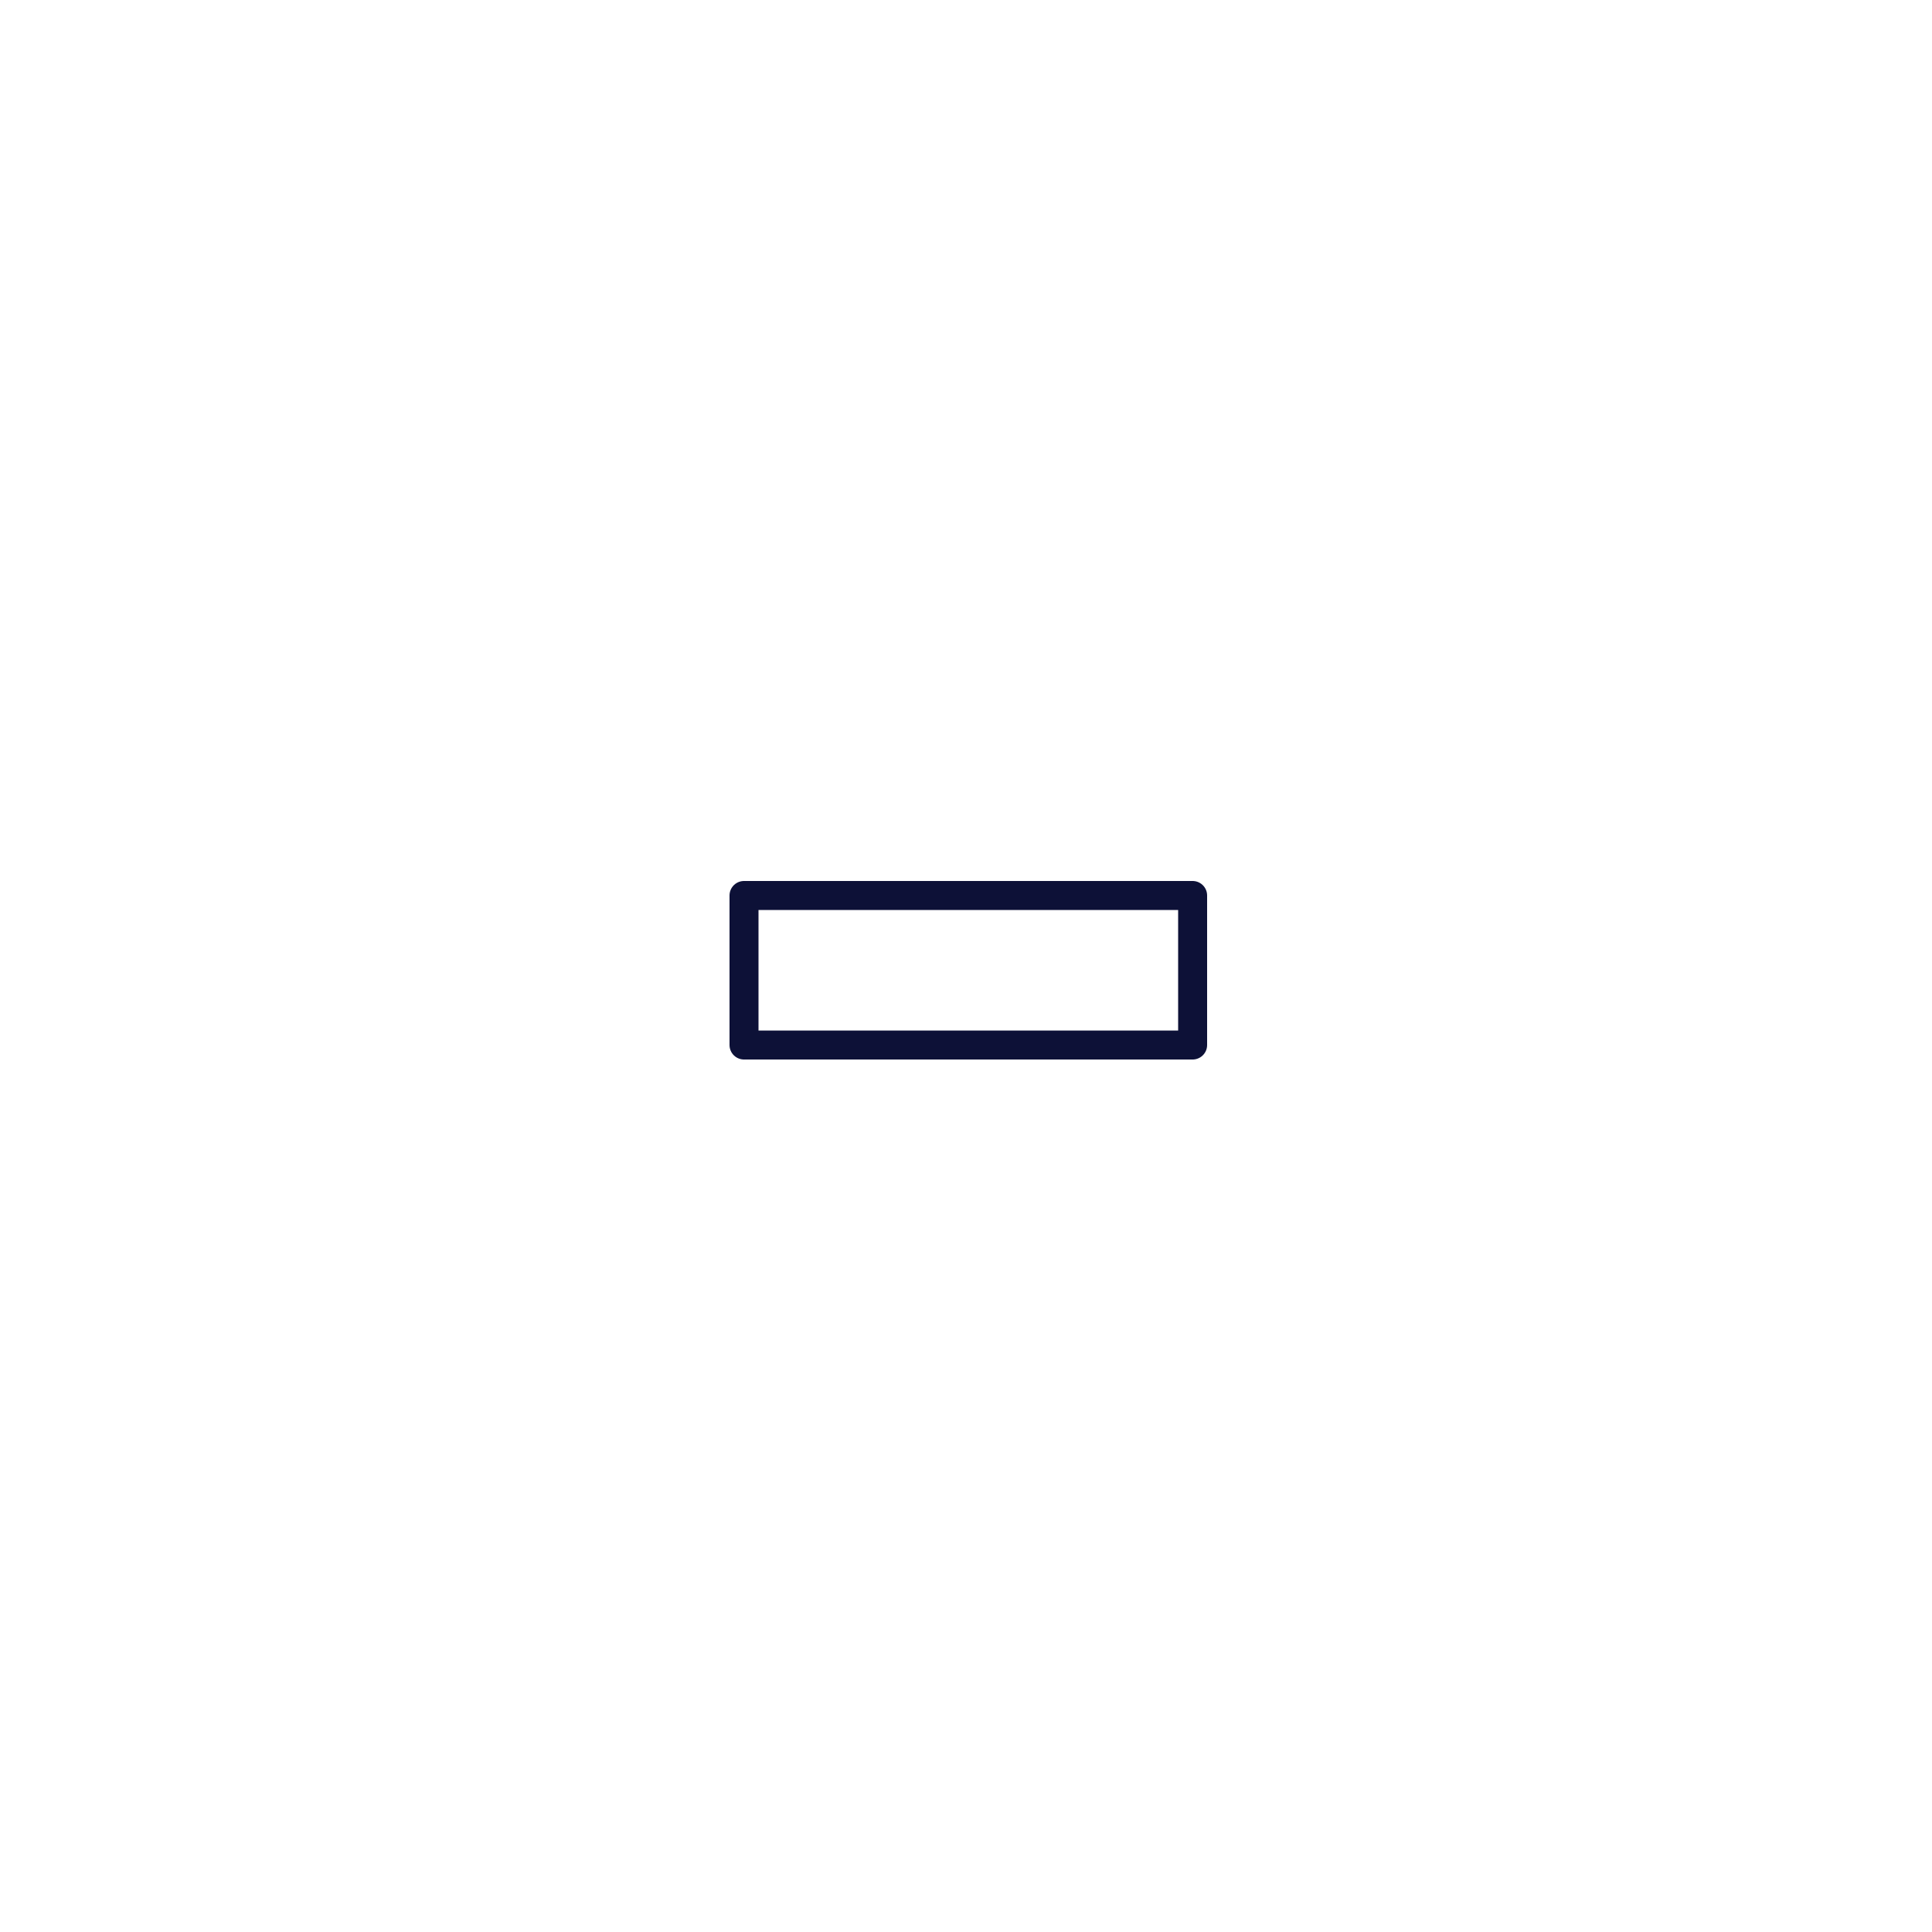
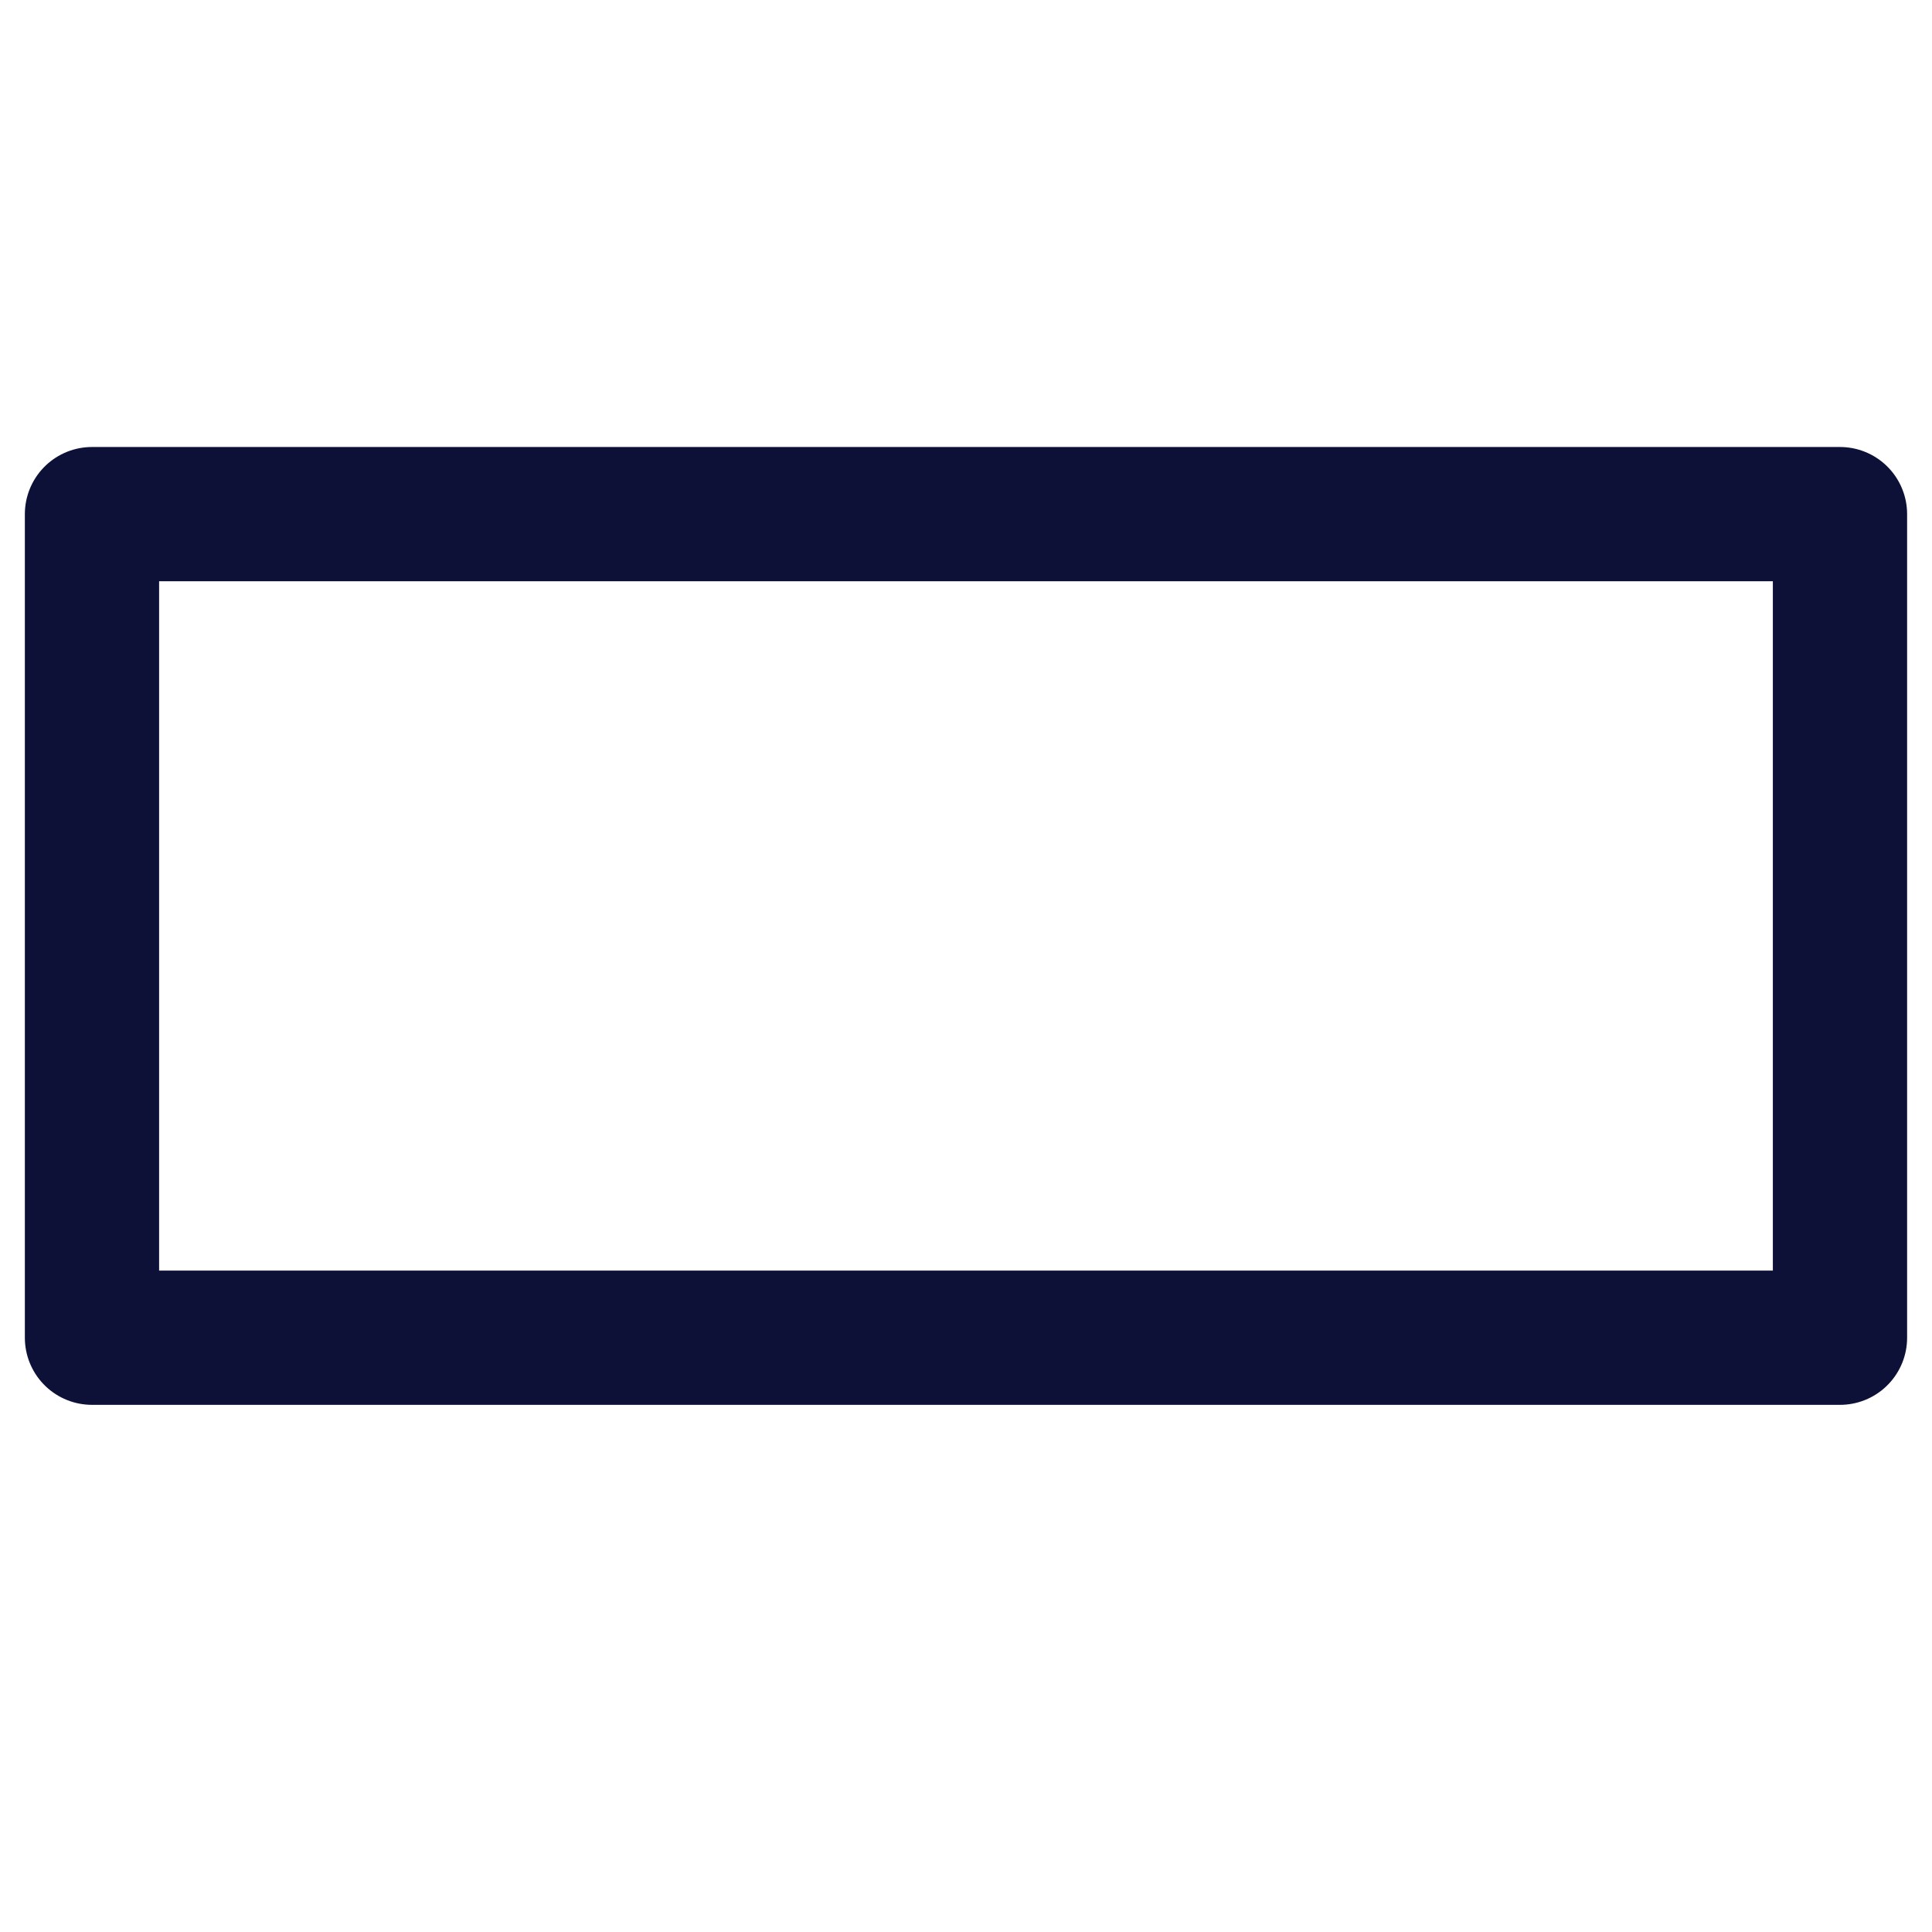
- <svg xmlns="http://www.w3.org/2000/svg" version="1.1" id="Layer_1" x="0px" y="0px" viewBox="0 0 100 100" style="enable-background:new 0 0 100 100;" xml:space="preserve">
-   <style type="text/css">
+ <svg xmlns="http://www.w3.org/2000/svg" xml:space="preserve" style="enable-background:new 0 0 100 100;" viewBox="0 0 100 100" y="0px" x="0px" id="Layer_1" version="1.1">
+   <defs id="defs154" />
+   <style id="style147" type="text/css">
	.st0{fill:none;stroke:#0D1137;stroke-width:1.5;stroke-linecap:round;stroke-linejoin:round;stroke-miterlimit:10;}
</style>
-   <rect x="38.51" y="46.35" class="st0" width="23.22" height="7.74" />
+   <path d="M 4.761,-69.24 H 95.237 v 42.629 H 4.761 Z" style="fill:none;stroke:#0d1137;stroke-width:6.949;stroke-linecap:round;stroke-linejoin:round;stroke-miterlimit:10" transform="scale(1,-1)" id="rect149" />
</svg>
